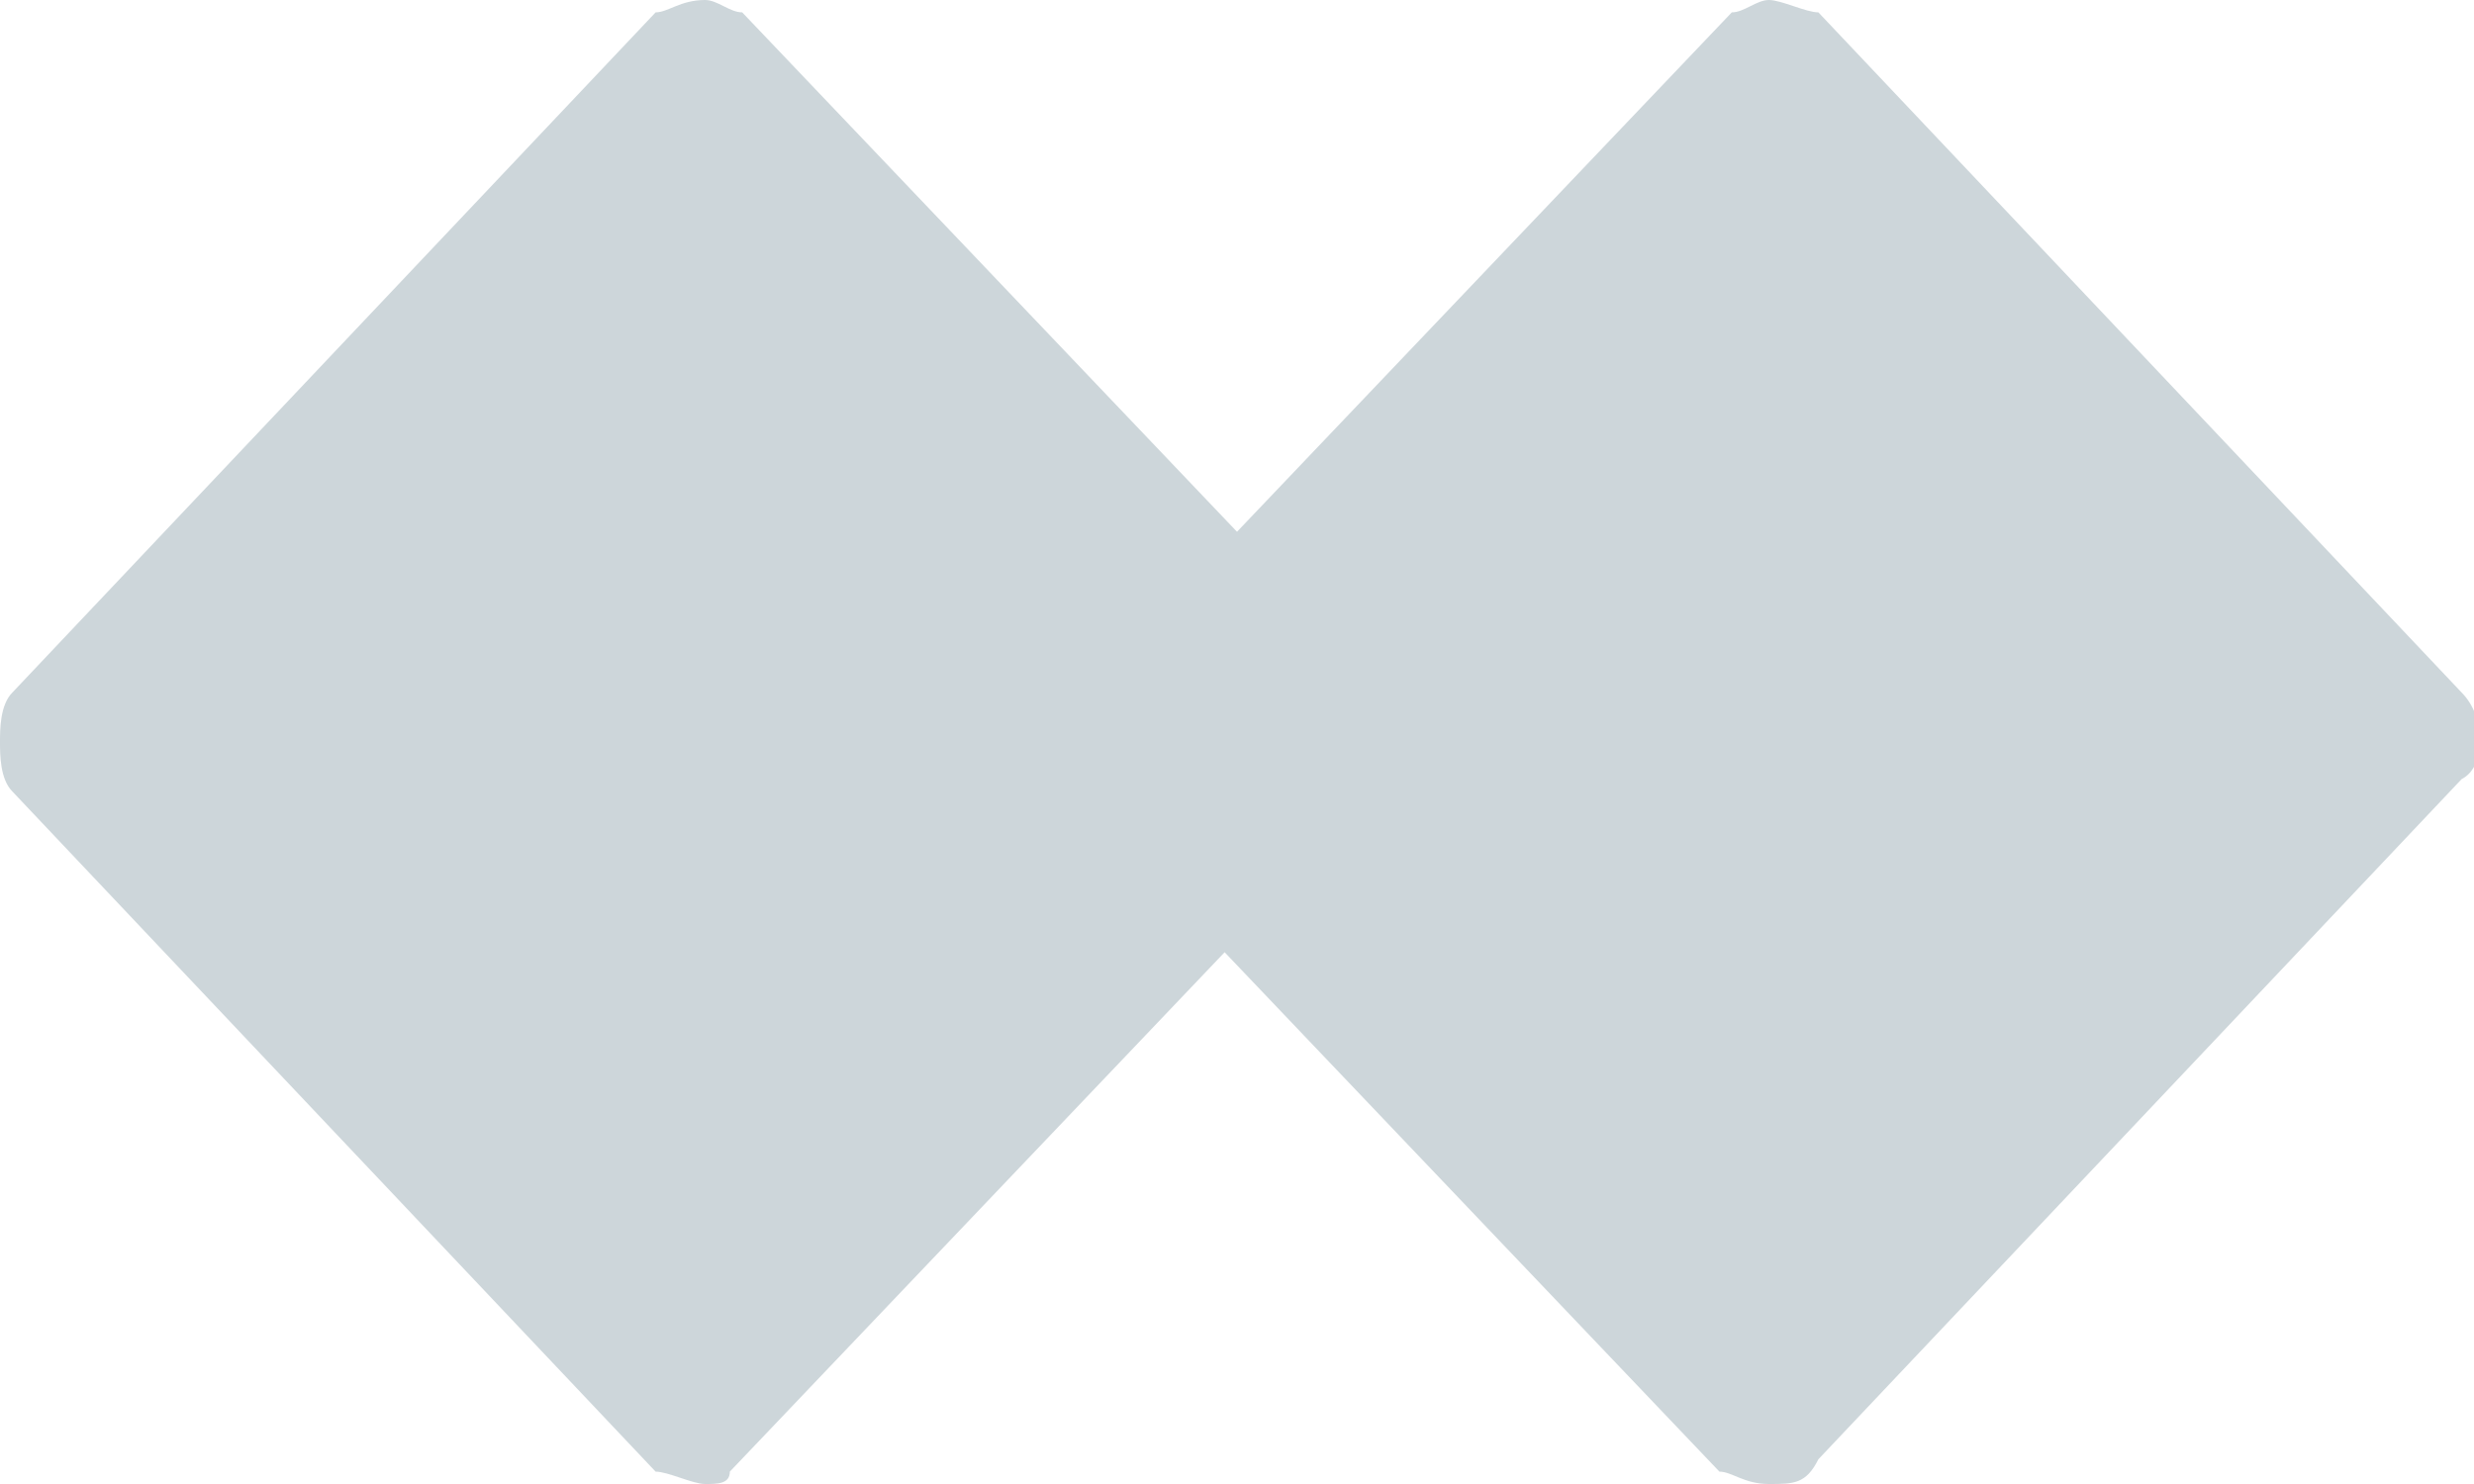
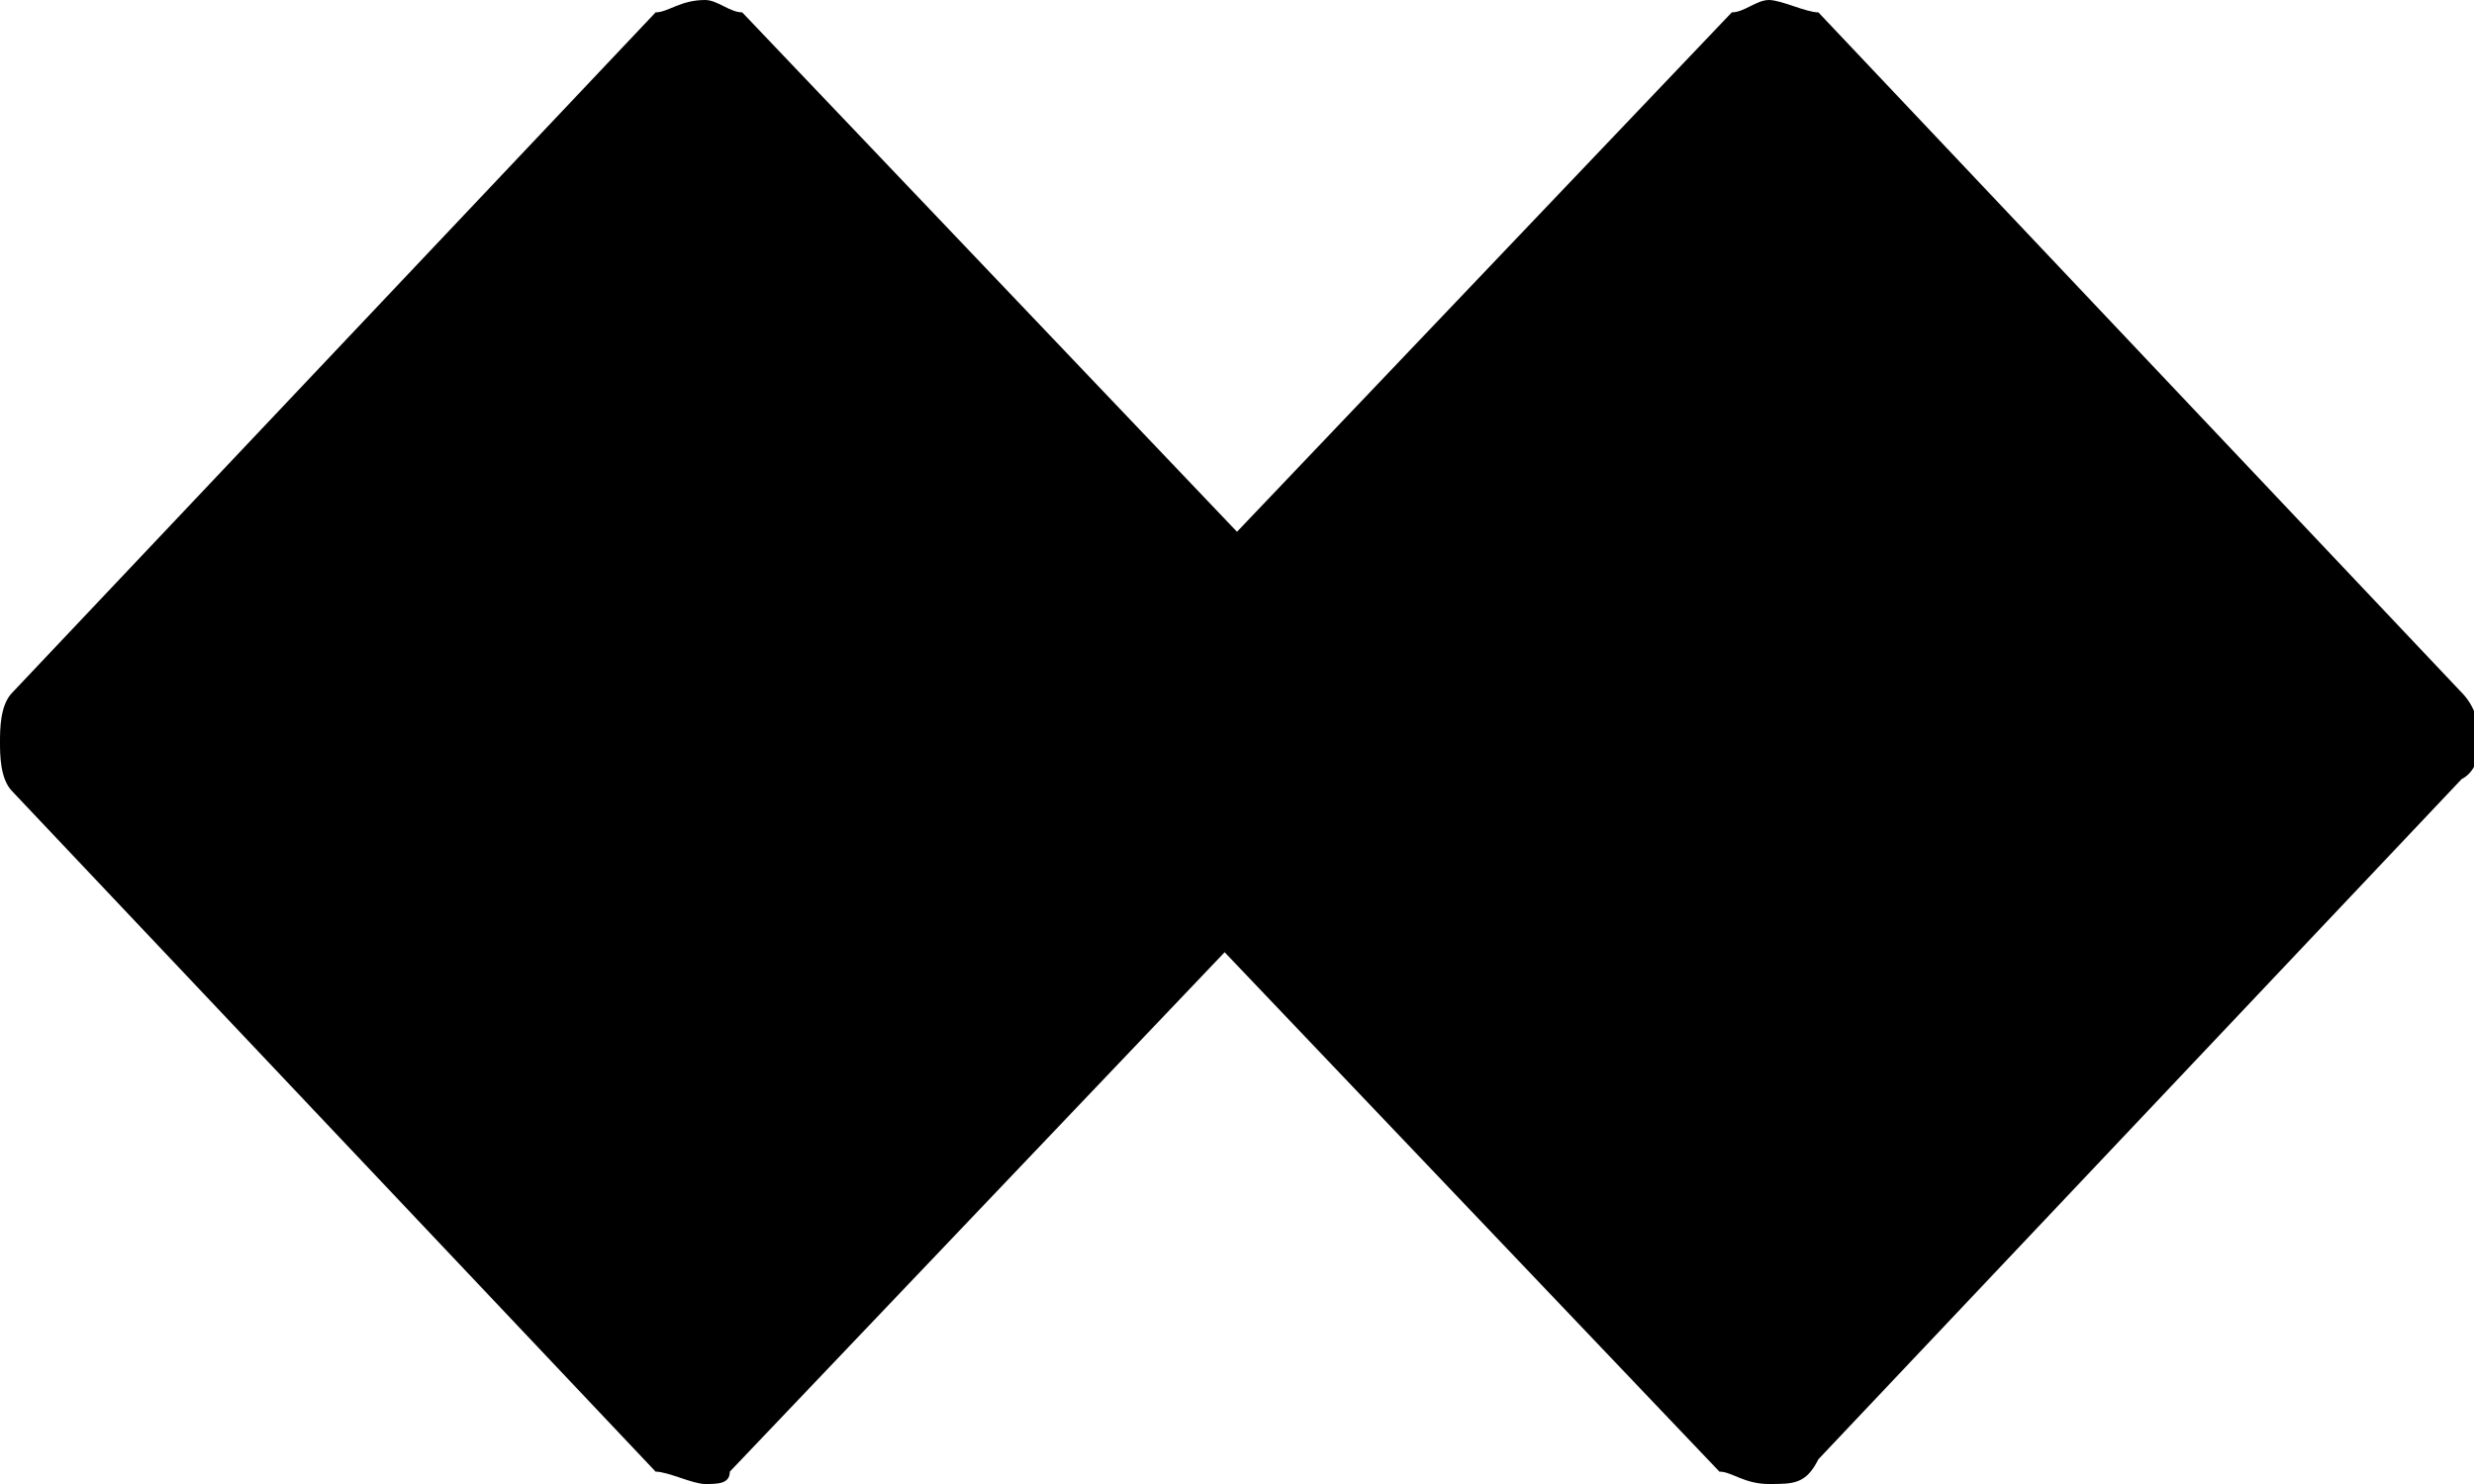
- <svg xmlns="http://www.w3.org/2000/svg" version="1.1" id="deco" x="0px" y="0px" viewBox="0 0 20 12" style="enable-background:new 0 0 20 12;" xml:space="preserve">
-   <style type="text/css">
-     .deco-color{fill:#CDD6DA;}
-   </style>
+ <svg xmlns="http://www.w3.org/2000/svg" version="1.1" class="main-deco" x="0px" y="0px" viewBox="0 0 20 12" style="enable-background:new 0 0 20 12;" xml:space="preserve">
  <path class="deco-color" d="M0,6c0-0.1,0-0.3,0.1-0.4l5.2-5.5C5.4,0.1,5.5,0,5.7,0C5.8,0,5.9,0.1,6,0.1l4,4.2l4-4.2  C14.1,0.1,14.2,0,14.3,0c0.1,0,0.3,0.1,0.4,0.1l5.2,5.5c0.2,0.2,0.2,0.6,0,0.7l-5.2,5.5C14.6,12,14.5,12,14.3,12s-0.3-0.1-0.4-0.1  l-4-4.2l-4,4.2C5.9,12,5.8,12,5.7,12s-0.3-0.1-0.4-0.1L0.1,6.4C0,6.3,0,6.1,0,6z" />
</svg>
